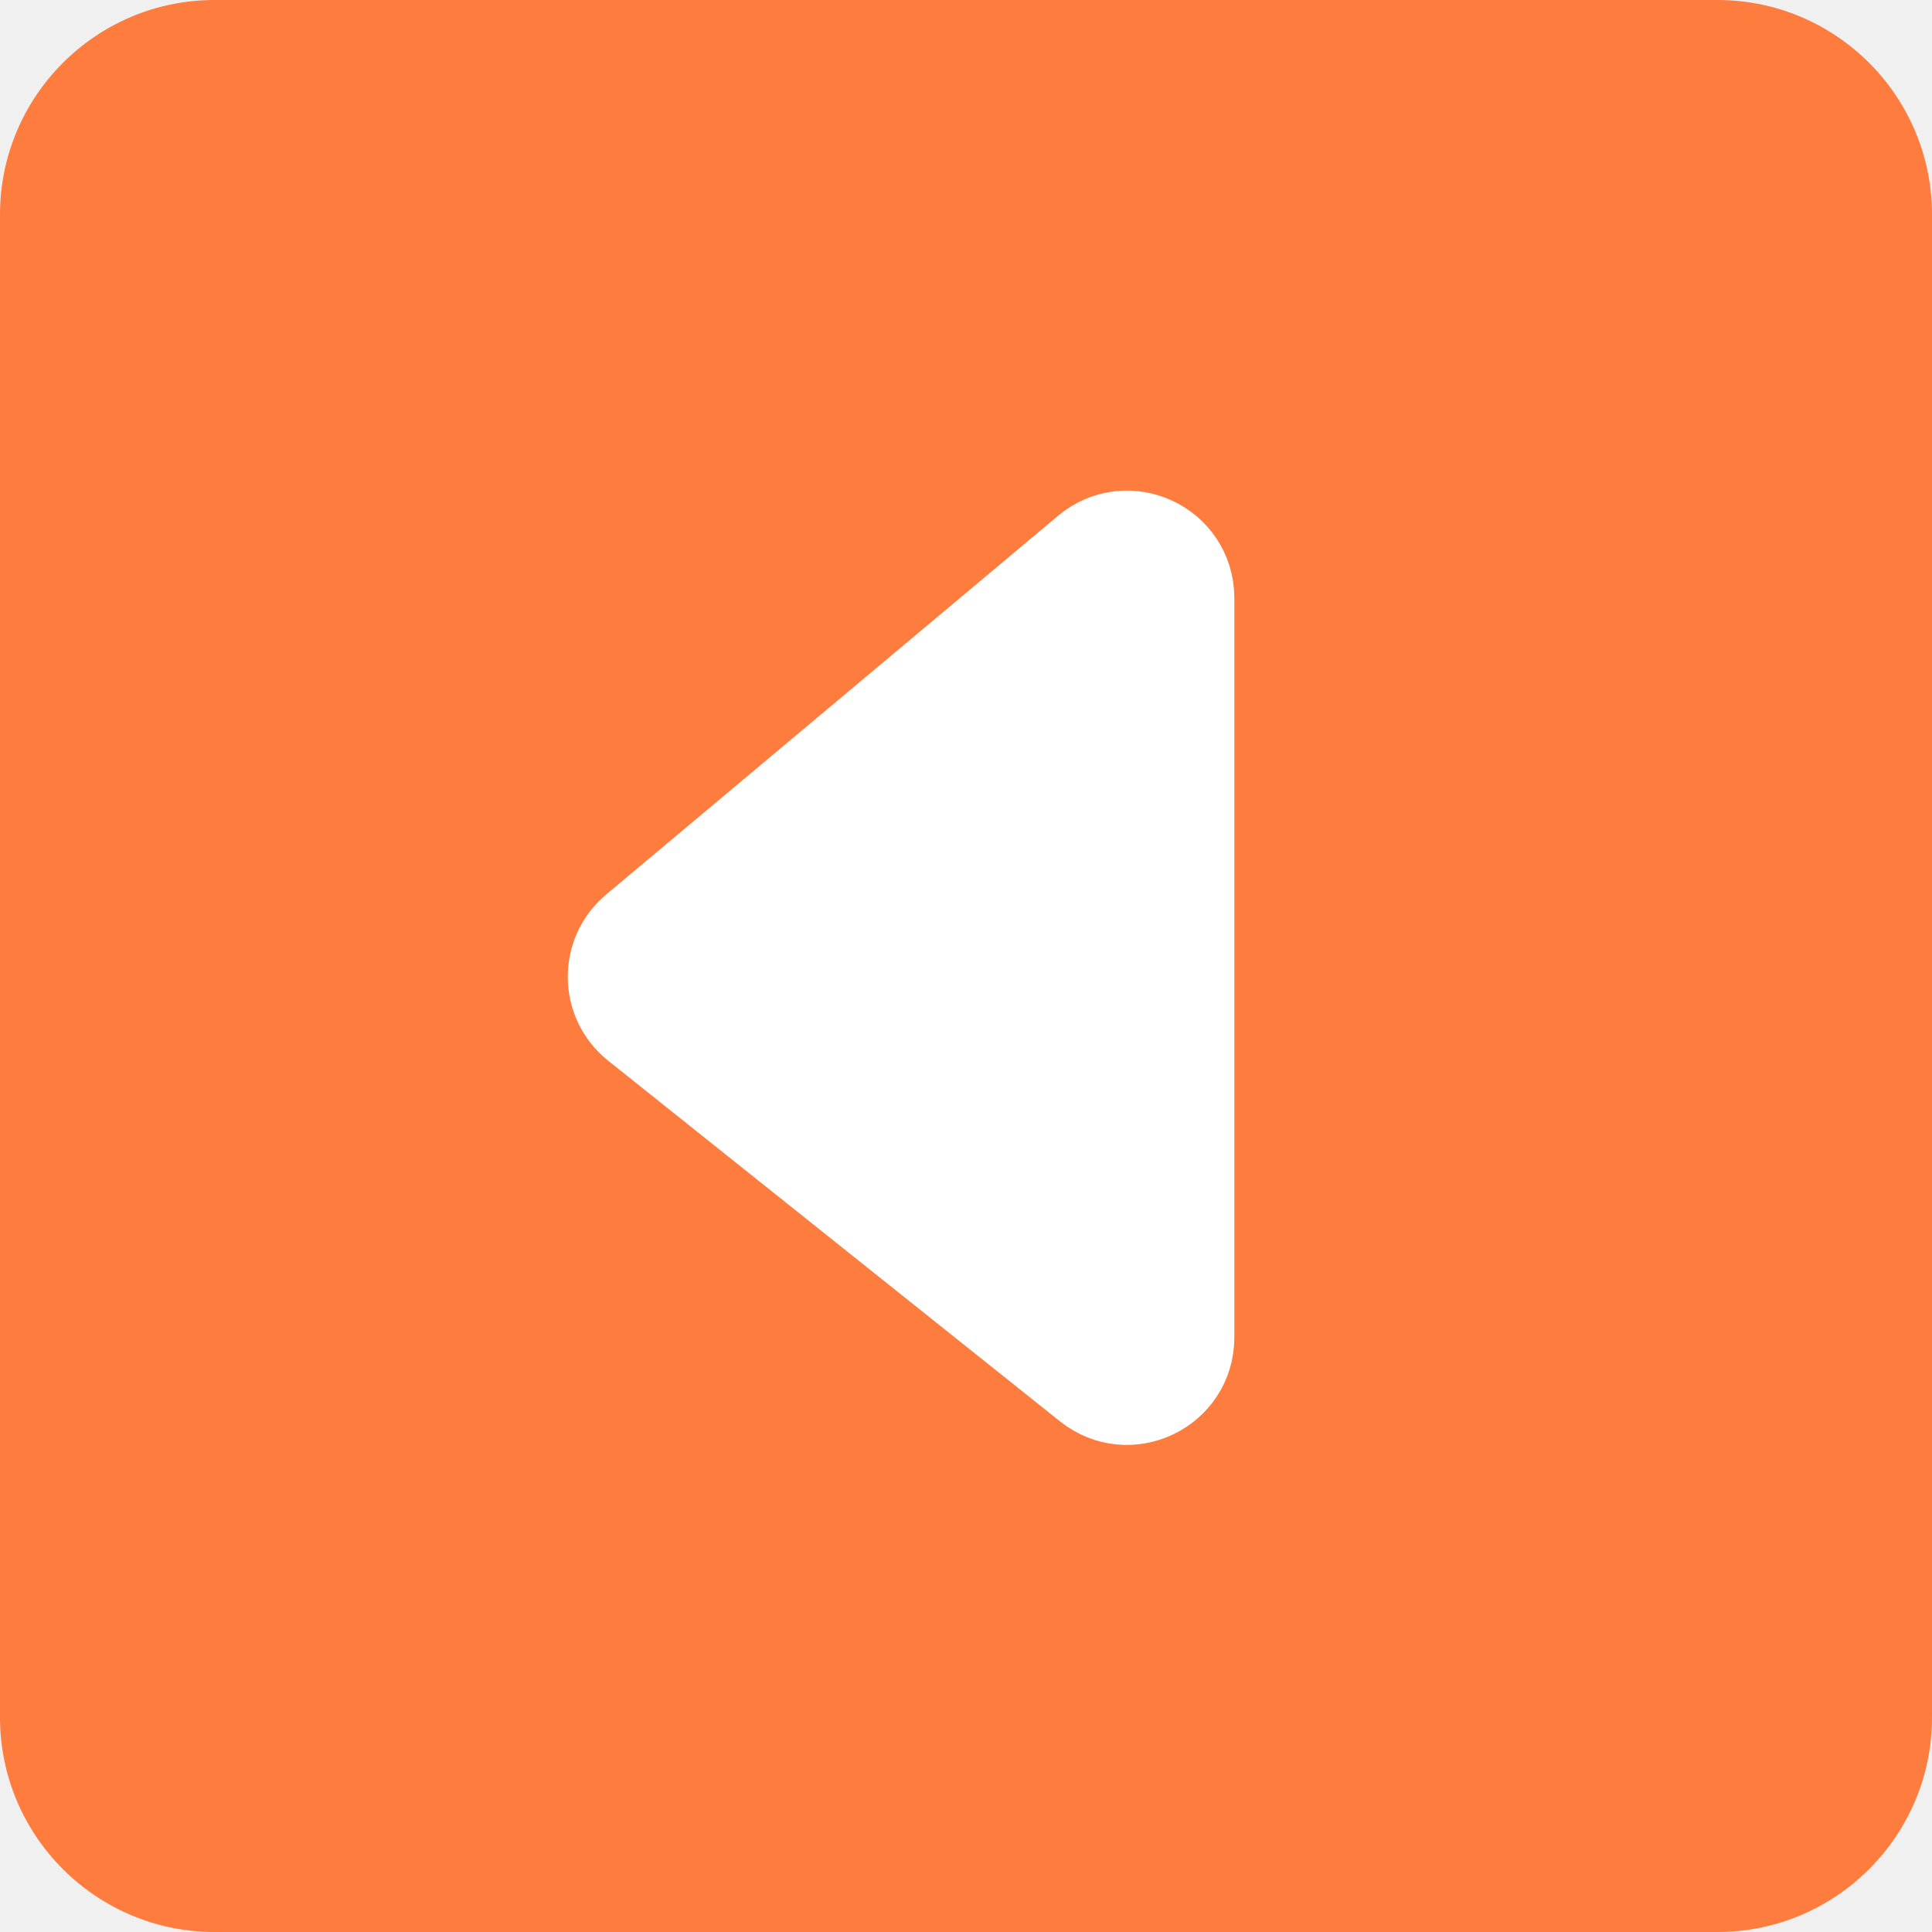
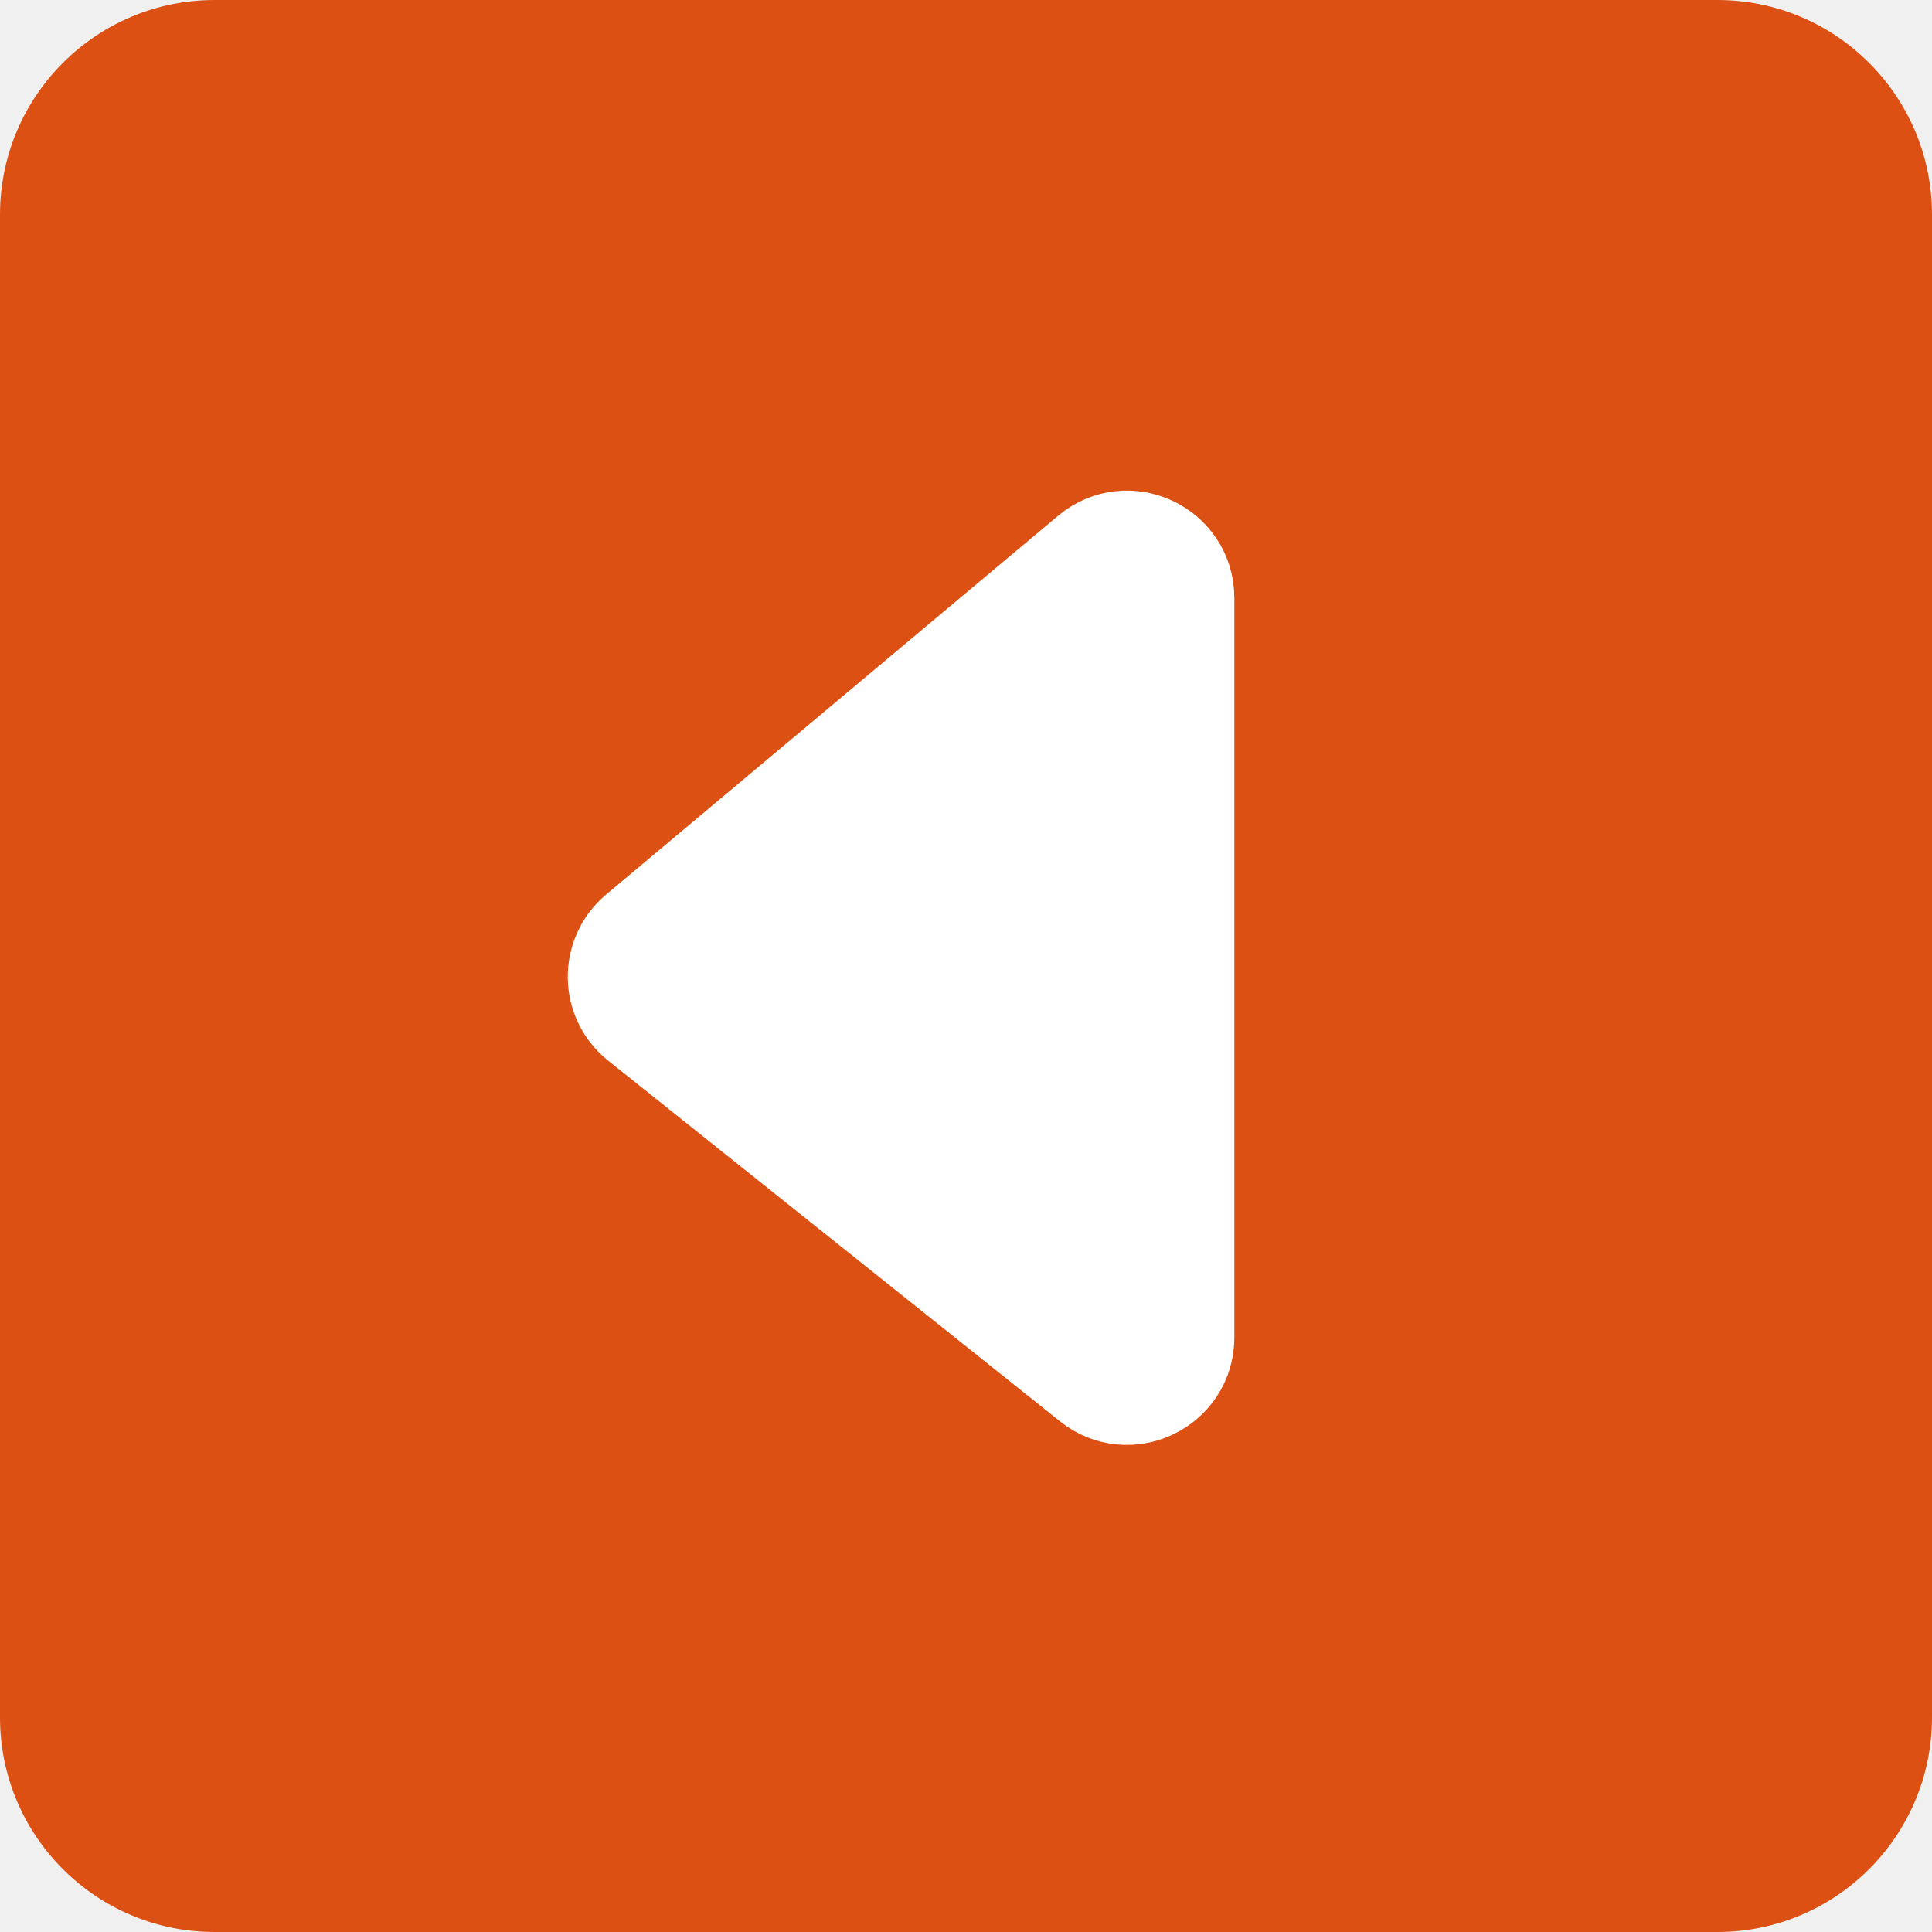
<svg xmlns="http://www.w3.org/2000/svg" width="36" height="36" viewBox="0 0 36 36" fill="none">
-   <rect y="36" width="36" height="36" rx="4" transform="rotate(-90 0 36)" fill="#FF7C3F" />
-   <path d="M11.937 17.434L20.358 10.377C21.008 9.831 22 10.294 22 11.143L22 24.922C22 25.76 21.031 26.227 20.376 25.704L11.955 18.982C11.462 18.588 11.453 17.84 11.937 17.434Z" fill="white" stroke="white" stroke-width="2" stroke-linejoin="round" />
+   <rect x="1.57361e-06" y="36" width="36" height="36" rx="4" transform="rotate(-90 1.57361e-06 36)" fill="#DD5013" />
+   <path d="M11.937 17.434L20.358 10.377C21.009 9.831 22 10.294 22 11.143L22 24.922C22 25.76 21.031 26.227 20.376 25.704L11.956 18.982C11.462 18.588 11.453 17.84 11.937 17.434Z" fill="white" stroke="white" stroke-width="2" stroke-linejoin="round" />
</svg>
